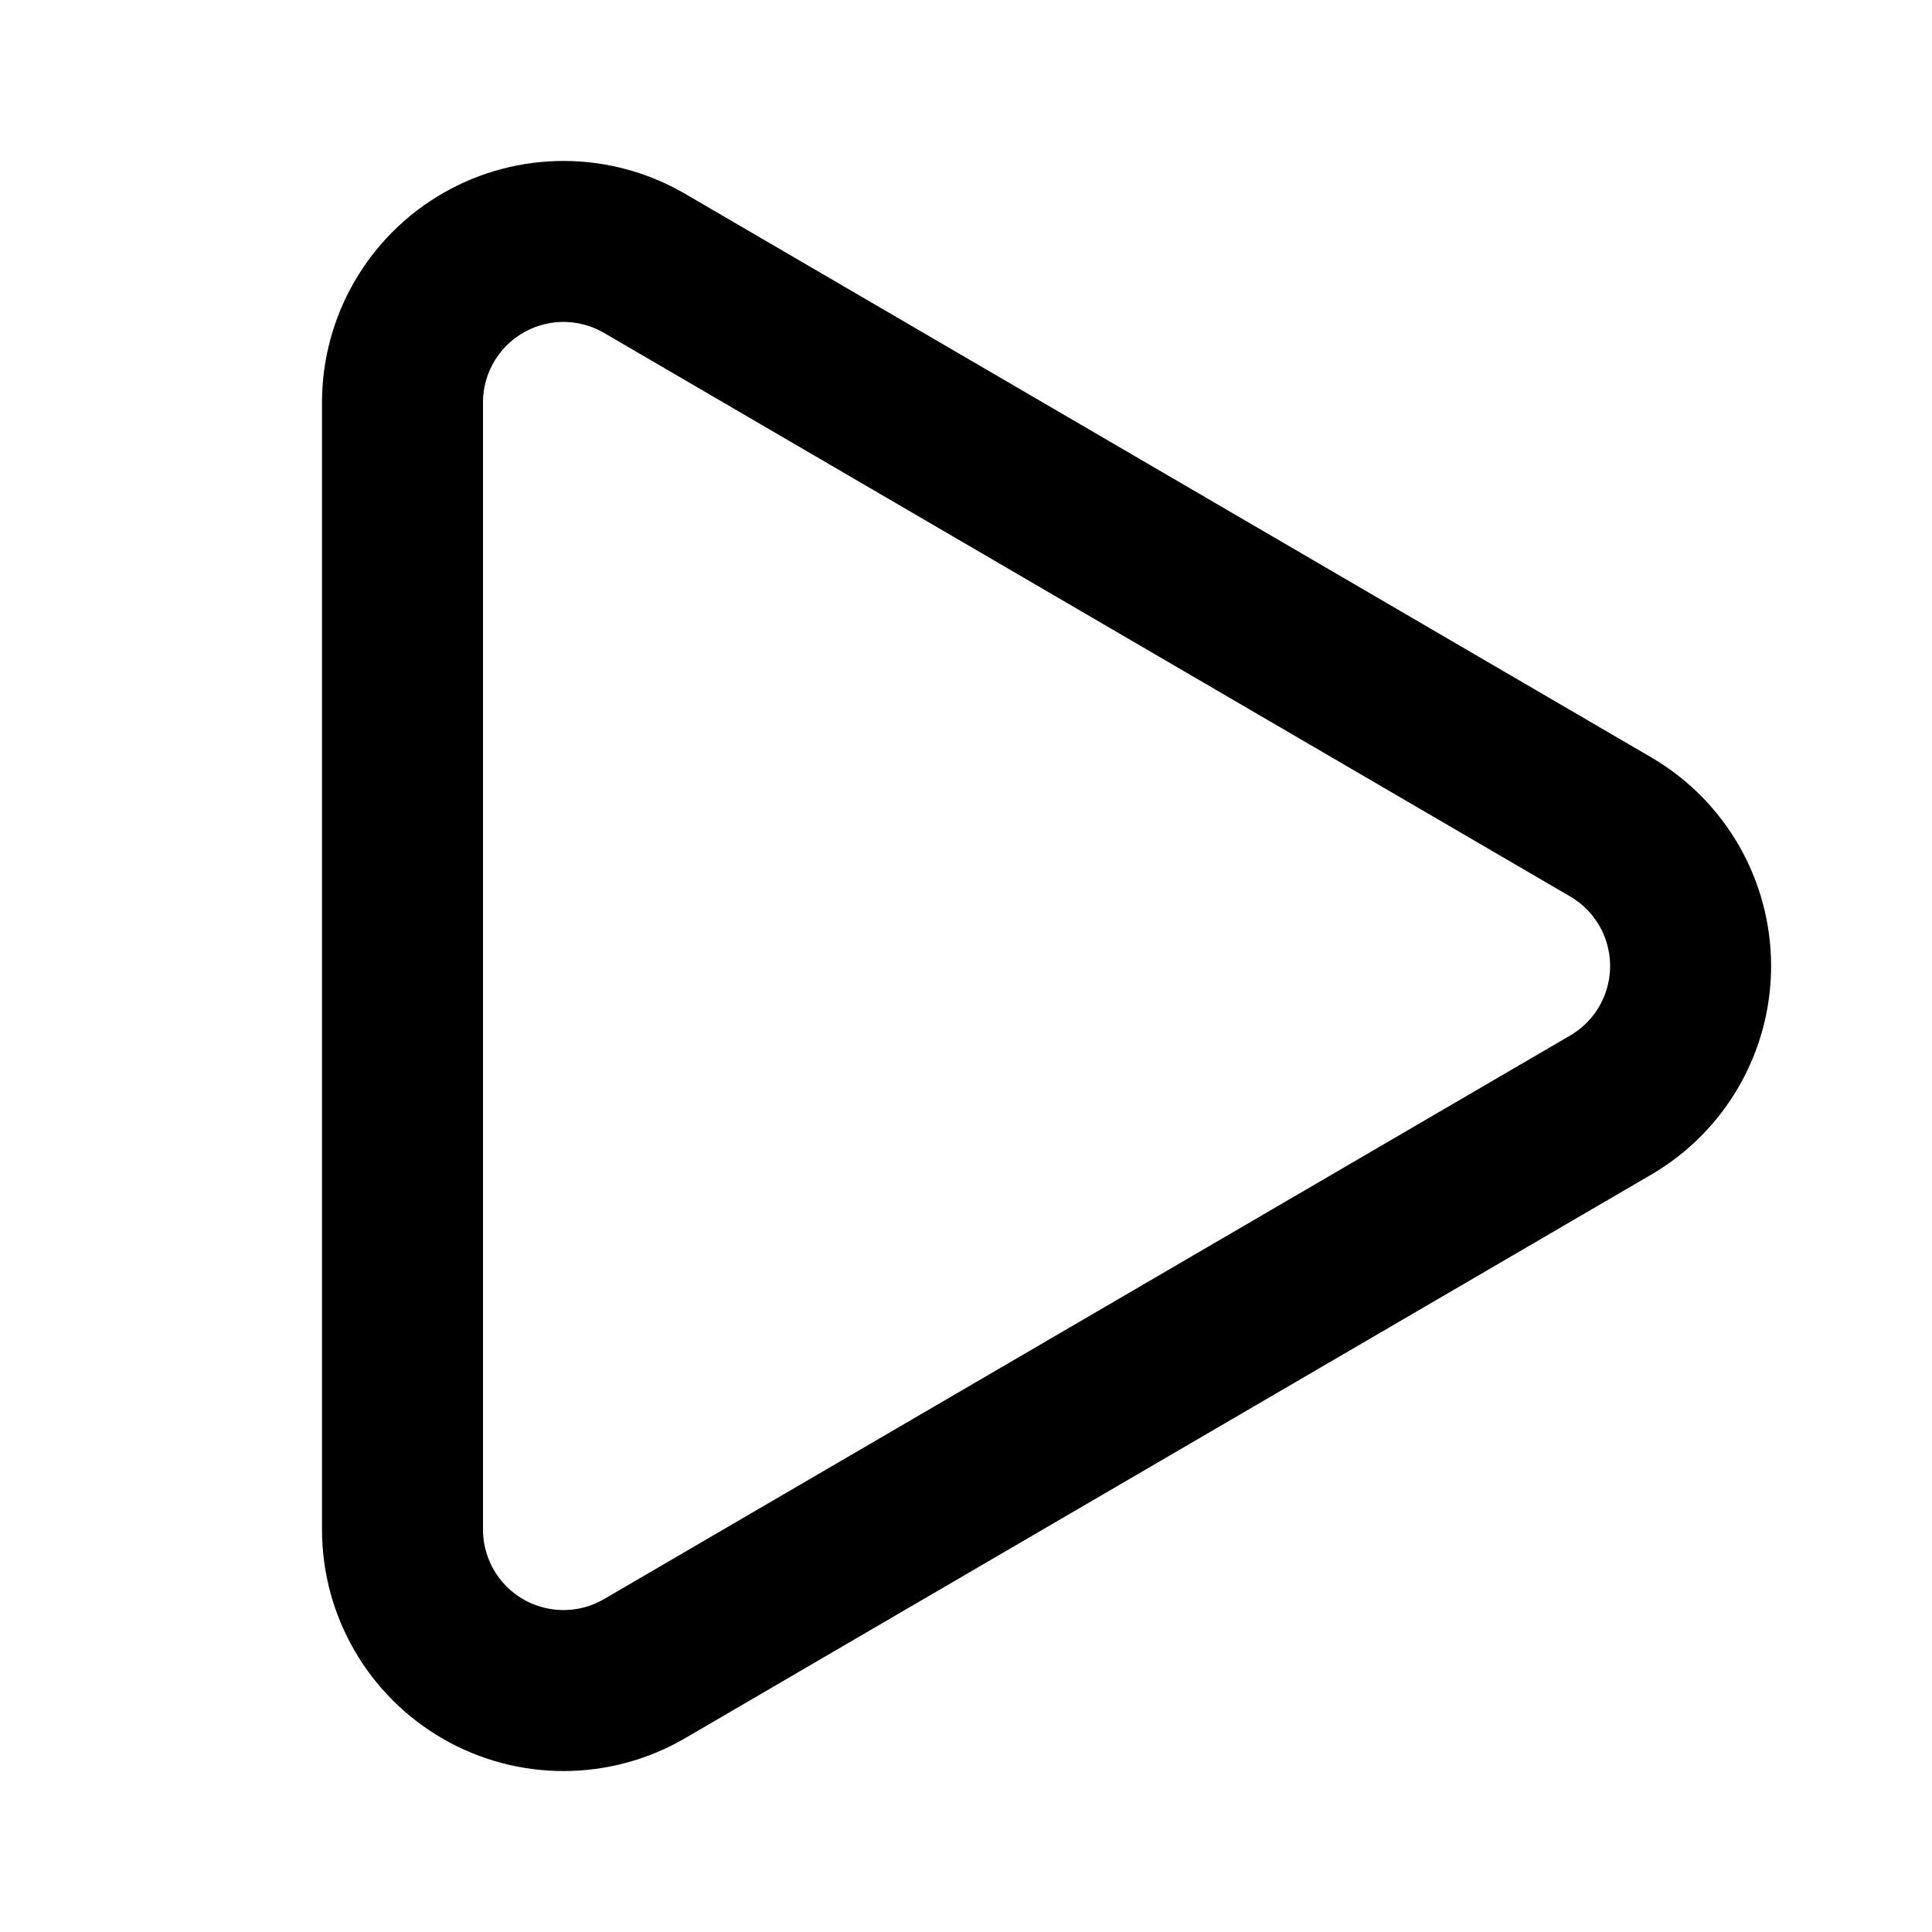
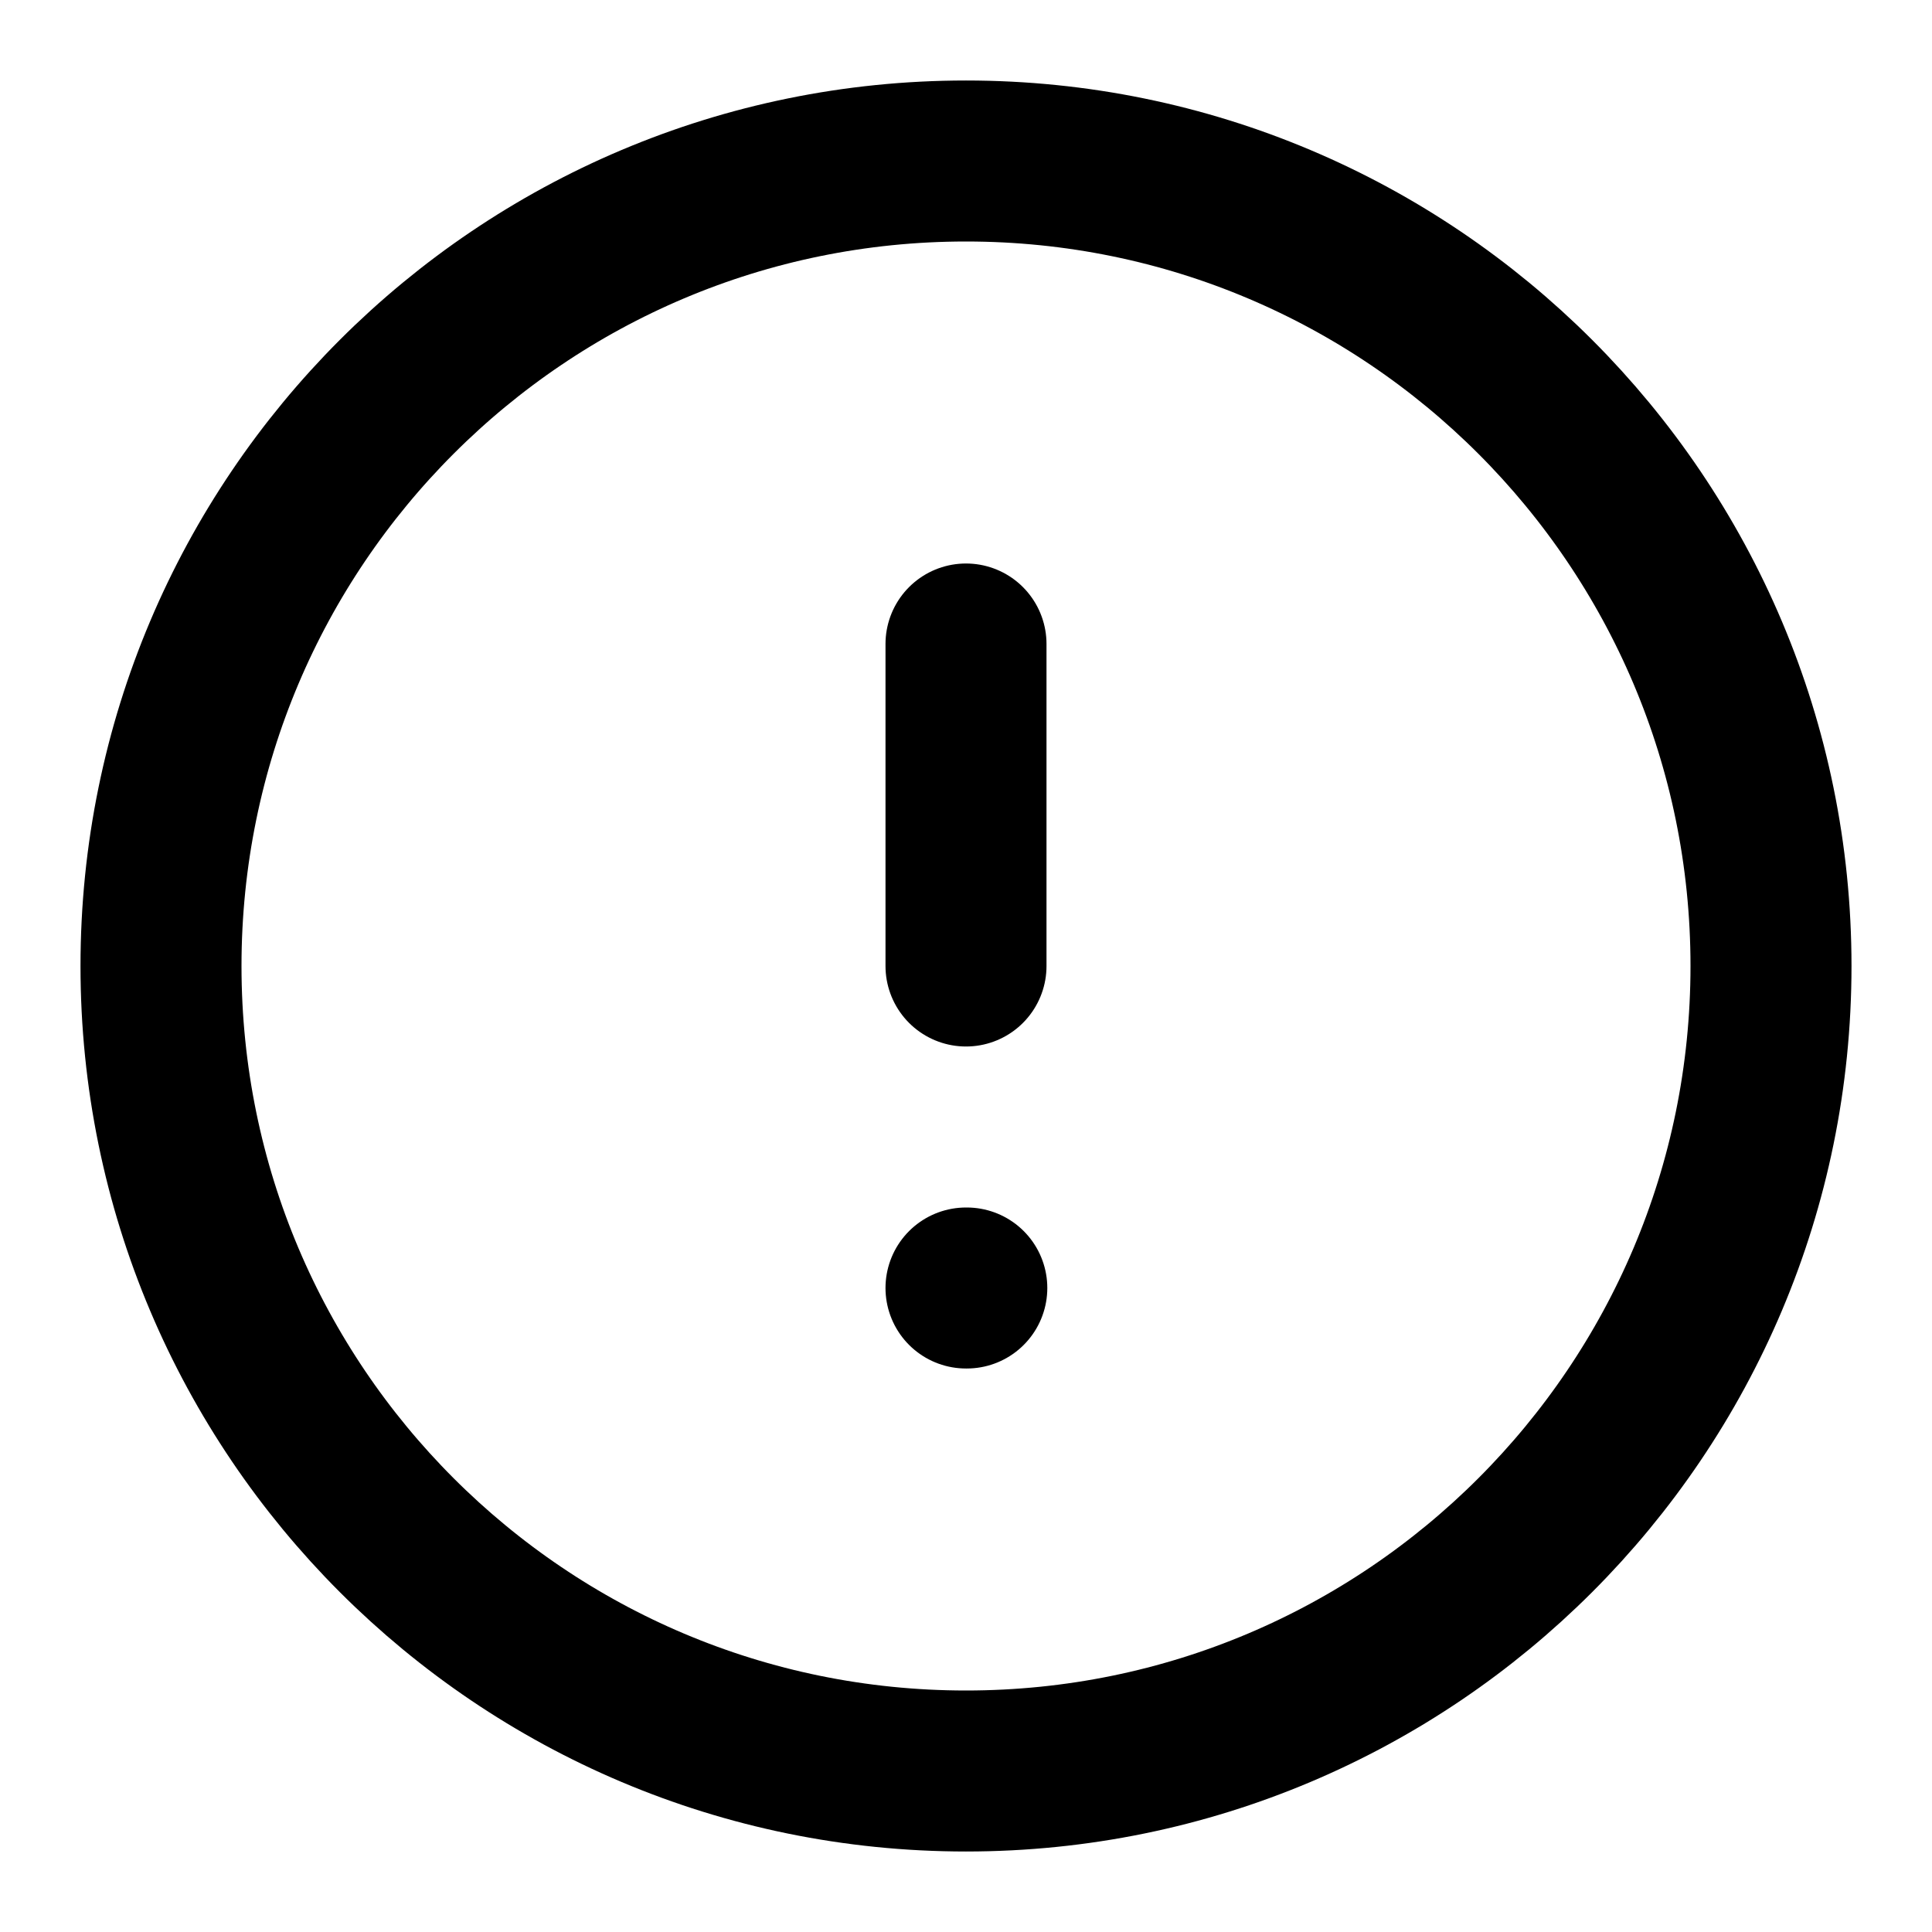
<svg xmlns="http://www.w3.org/2000/svg" width="24" height="24" viewBox="0 0 24 24" fill="none" stroke="currentColor" stroke-width="2" stroke-linecap="round" stroke-linejoin="round">
-   <path d="M5 5a2 2 0 0 1 3.008-1.728l11.997 6.998a2 2 0 0 1 .003 3.458l-12 7A2 2 0 0 1 5 19z" />
+   <circle cx="12" cy="12" r="10" />
+   <line x1="12" x2="12" y1="8" y2="12" />
+   <line x1="12" x2="12.01" y1="16" y2="16" />
</svg>
